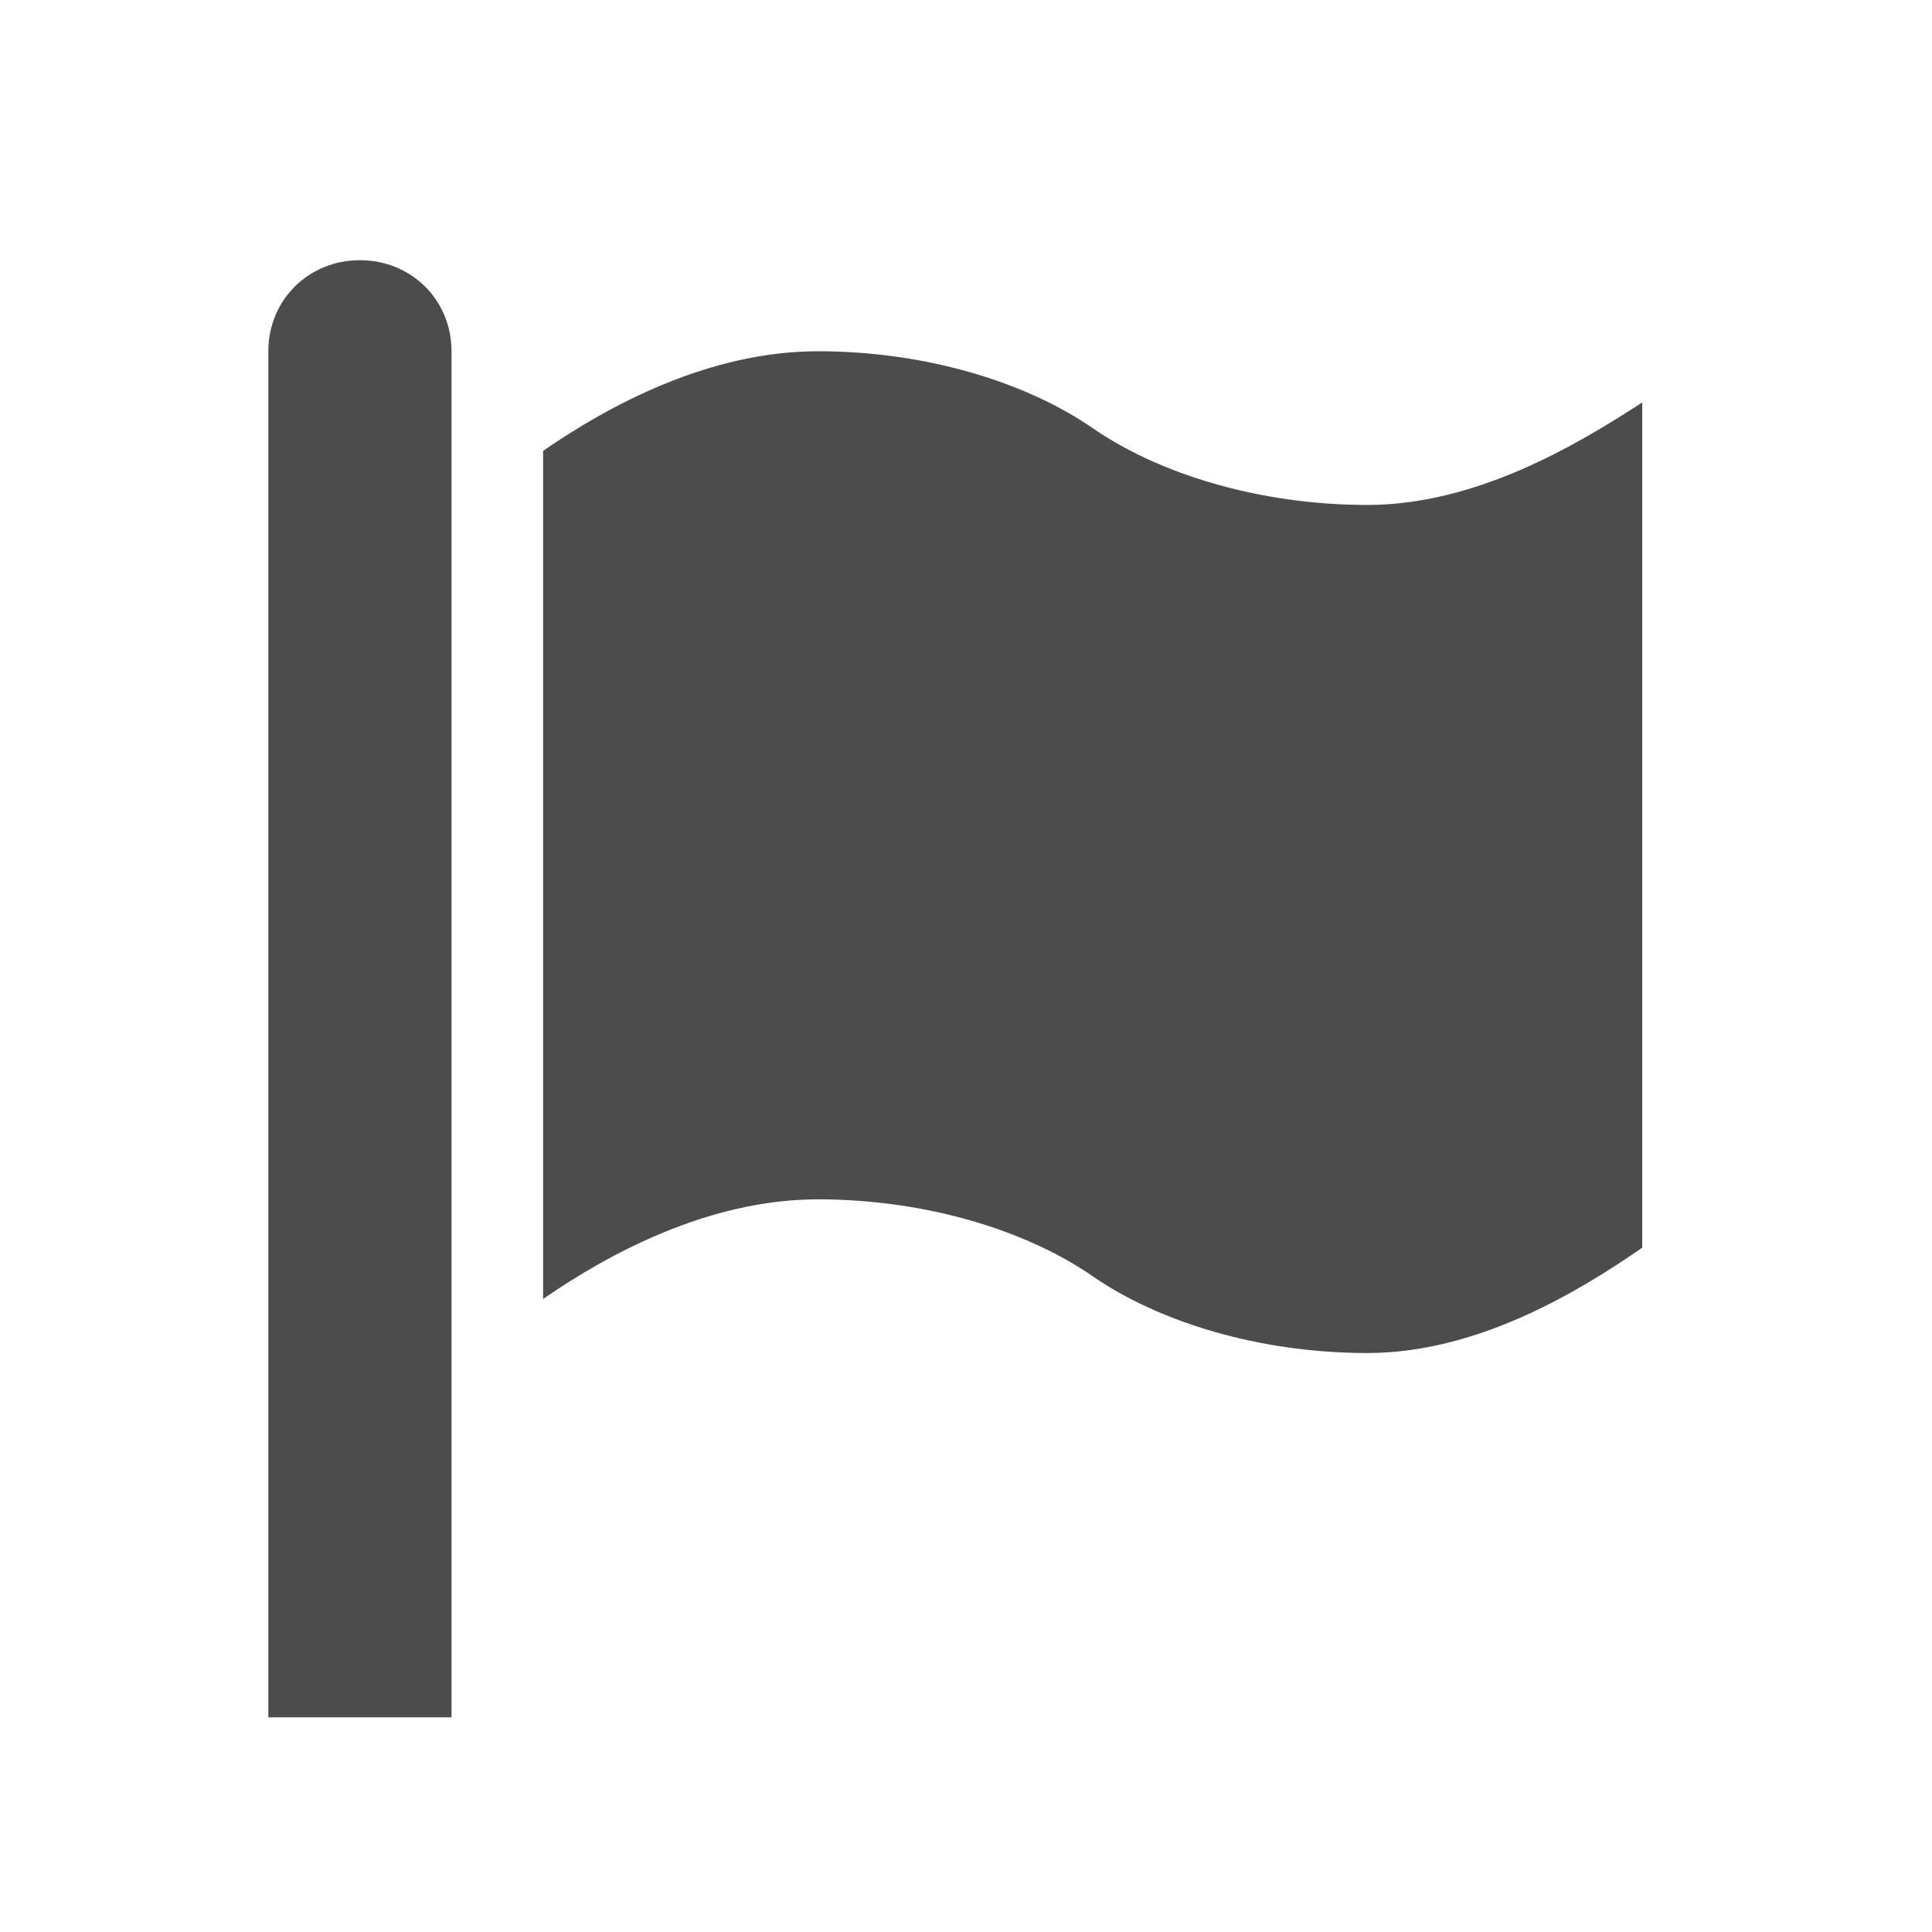
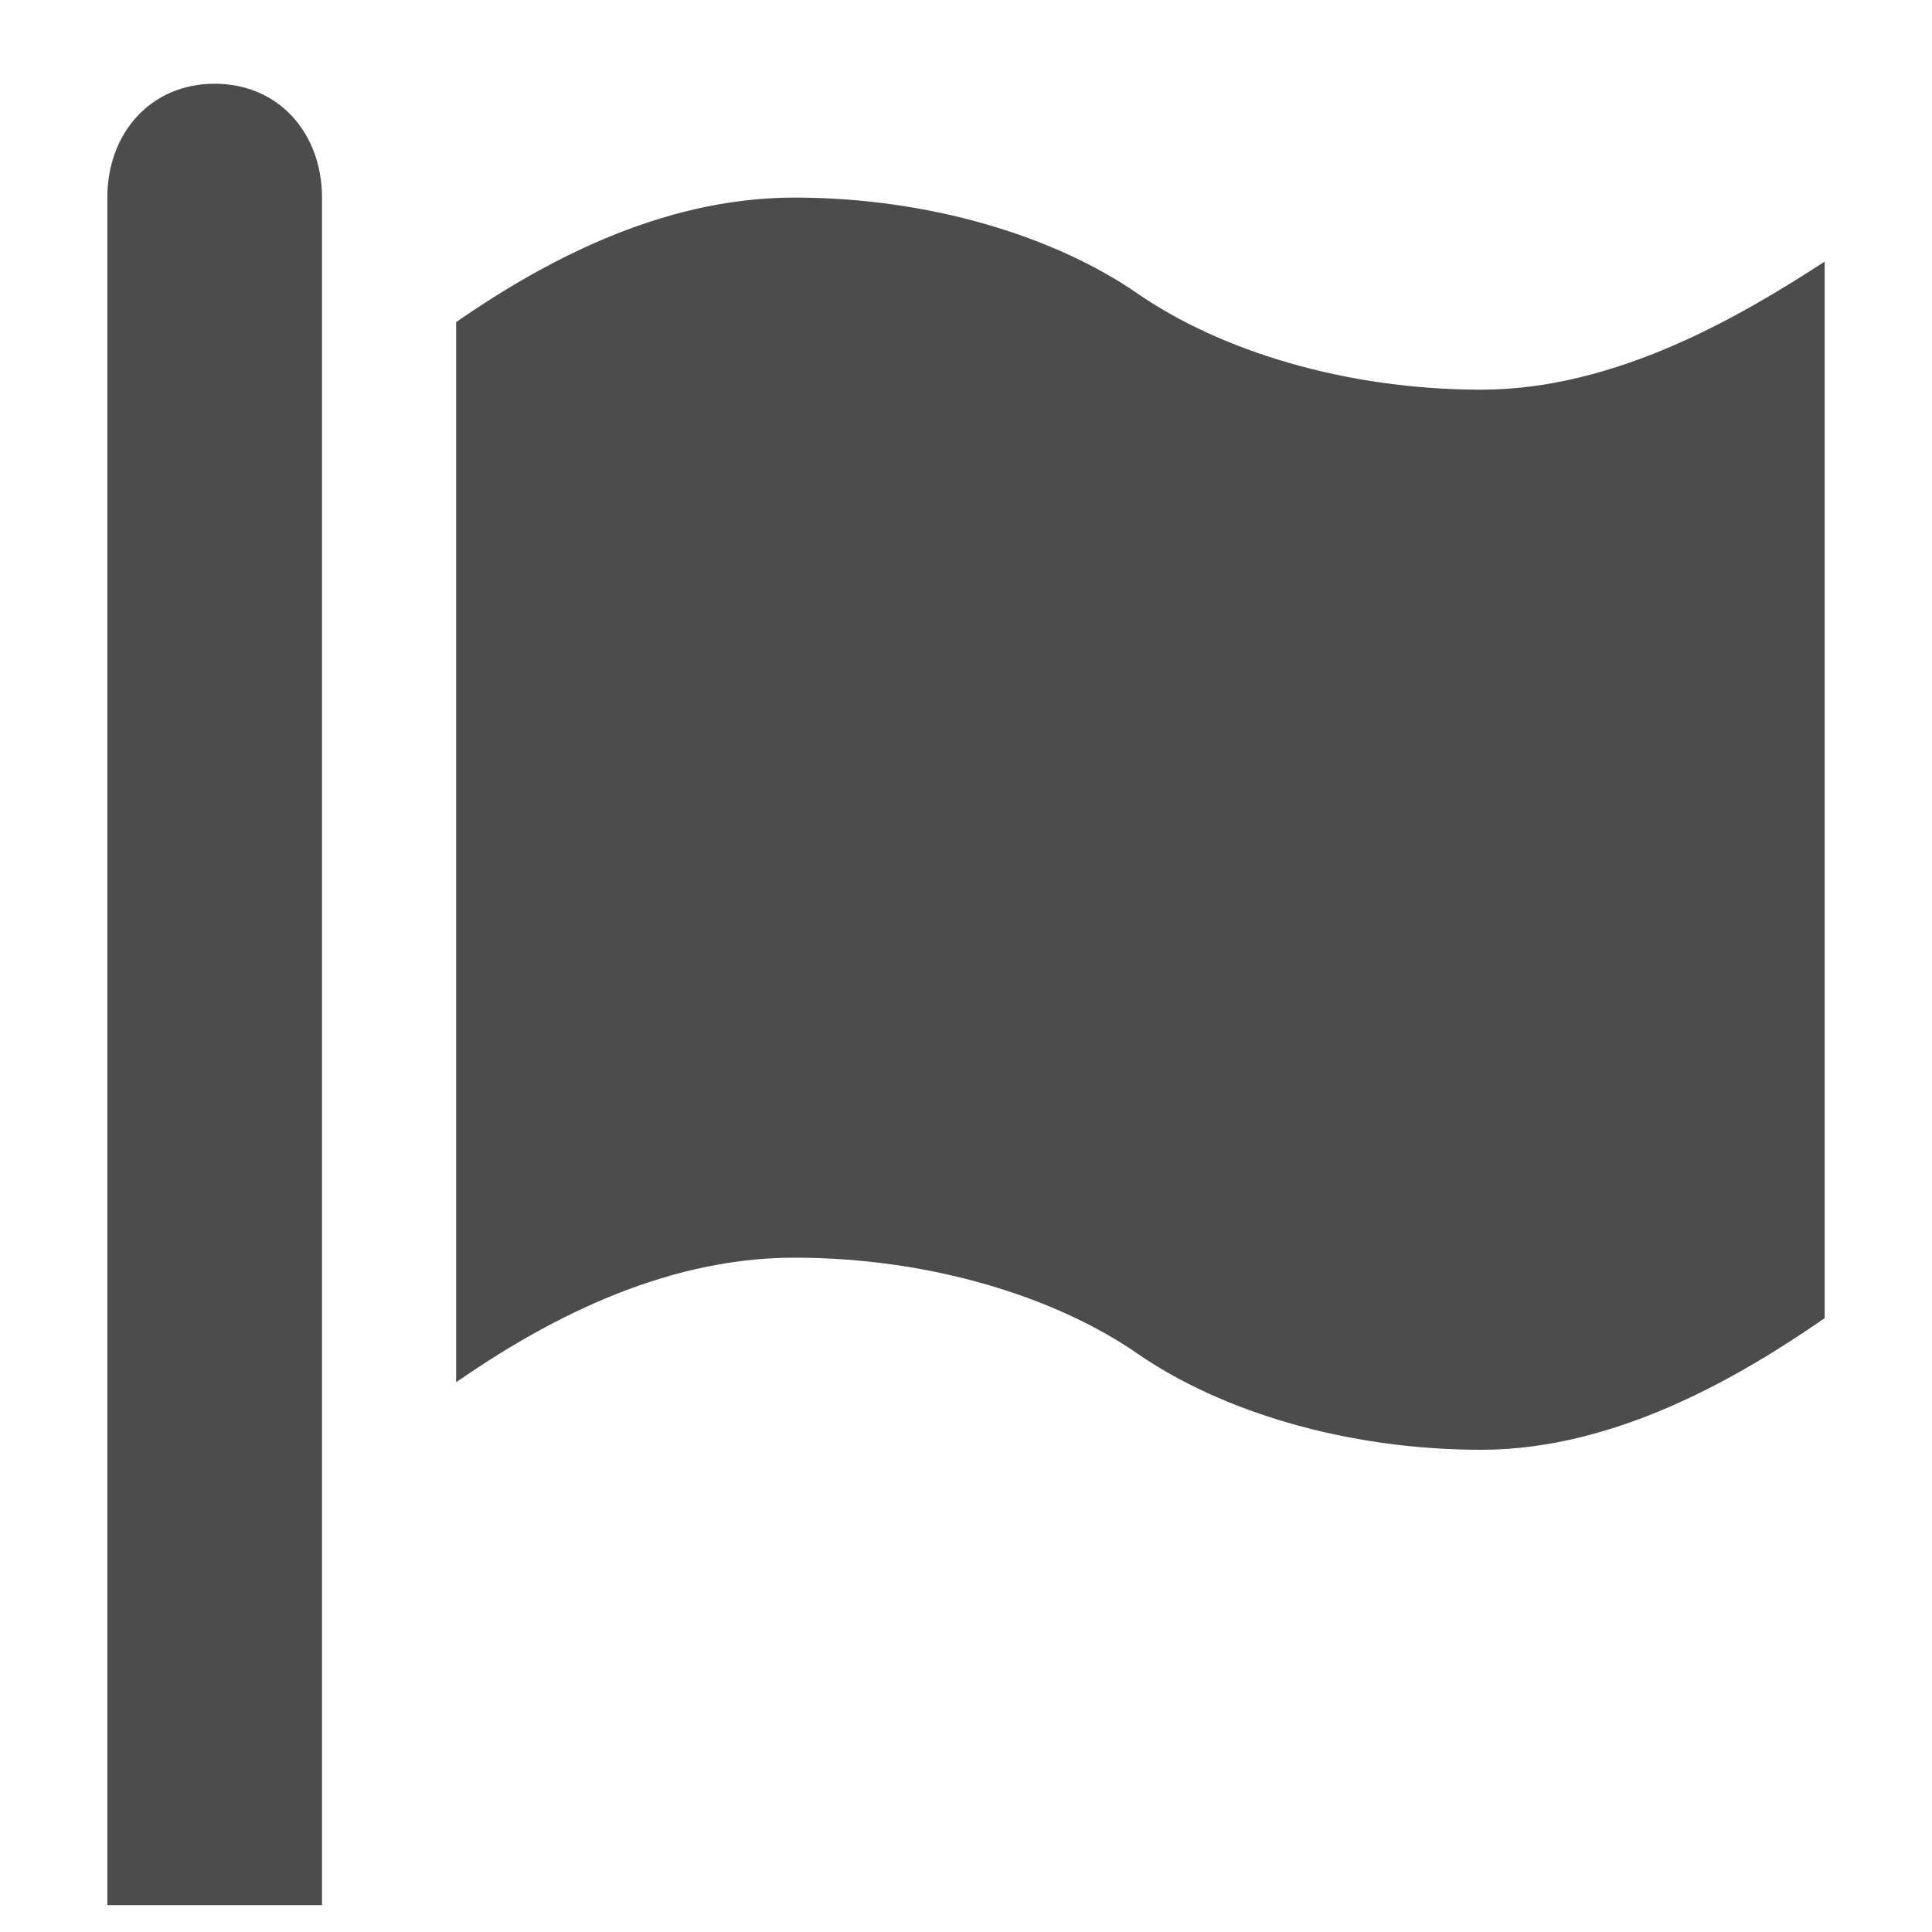
- <svg xmlns="http://www.w3.org/2000/svg" version="1.1" id="图层_1" x="0px" y="0px" width="90px" height="90px" viewBox="0 0 90 90" enable-background="new 0 0 90 90" xml:space="preserve">
-   <path opacity="0.7" fill-rule="evenodd" clip-rule="evenodd" d="M63.699,23.522c5.067,0,9.734-2.784,12.801-4.772v39.374  c-3.067,2.121-7.734,4.905-12.801,4.905c-5.066,0-9.733-1.457-12.8-3.578c-3.066-2.122-7.733-3.581-12.799-3.581  c-5.068,0-9.734,2.52-12.8,4.641V21.003c3.066-2.12,7.732-4.64,12.8-4.64c5.066,0,9.732,1.459,12.799,3.58  C53.966,22.063,58.633,23.522,63.699,23.522L63.699,23.522L63.699,23.522z M16.767,12.121c2.4,0,4.267,1.856,4.267,4.242V80H12.5  V16.363C12.5,13.978,14.367,12.121,16.767,12.121L16.767,12.121L16.767,12.121z M16.767,12.121" />
+ <svg xmlns="http://www.w3.org/2000/svg" version="1.1" id="图层_1" x="0px" y="0px" width="72px" height="72px" viewBox="0 0 72 72" enable-background="new 0 0 72 72" xml:space="preserve">
+   <path opacity="0.7" fill-rule="evenodd" clip-rule="evenodd" d="M55.199,14.522c5.067,0,9.734-2.784,12.801-4.772v39.374  c-3.067,2.121-7.734,4.905-12.801,4.905c-5.066,0-9.733-1.457-12.8-3.578c-3.066-2.122-7.733-3.581-12.799-3.581  c-5.068,0-9.534,2.52-12.601,4.641V12.003c3.066-2.12,7.533-4.64,12.601-4.64c5.066,0,9.732,1.459,12.799,3.58  C45.466,13.063,50.133,14.522,55.199,14.522L55.199,14.522L55.199,14.522z M8,3.121c2.4,0,4,1.856,4,4.242V71H4V7.363  C4,4.978,5.6,3.121,8,3.121L8,3.121L8,3.121z M8,3.121" />
</svg>
